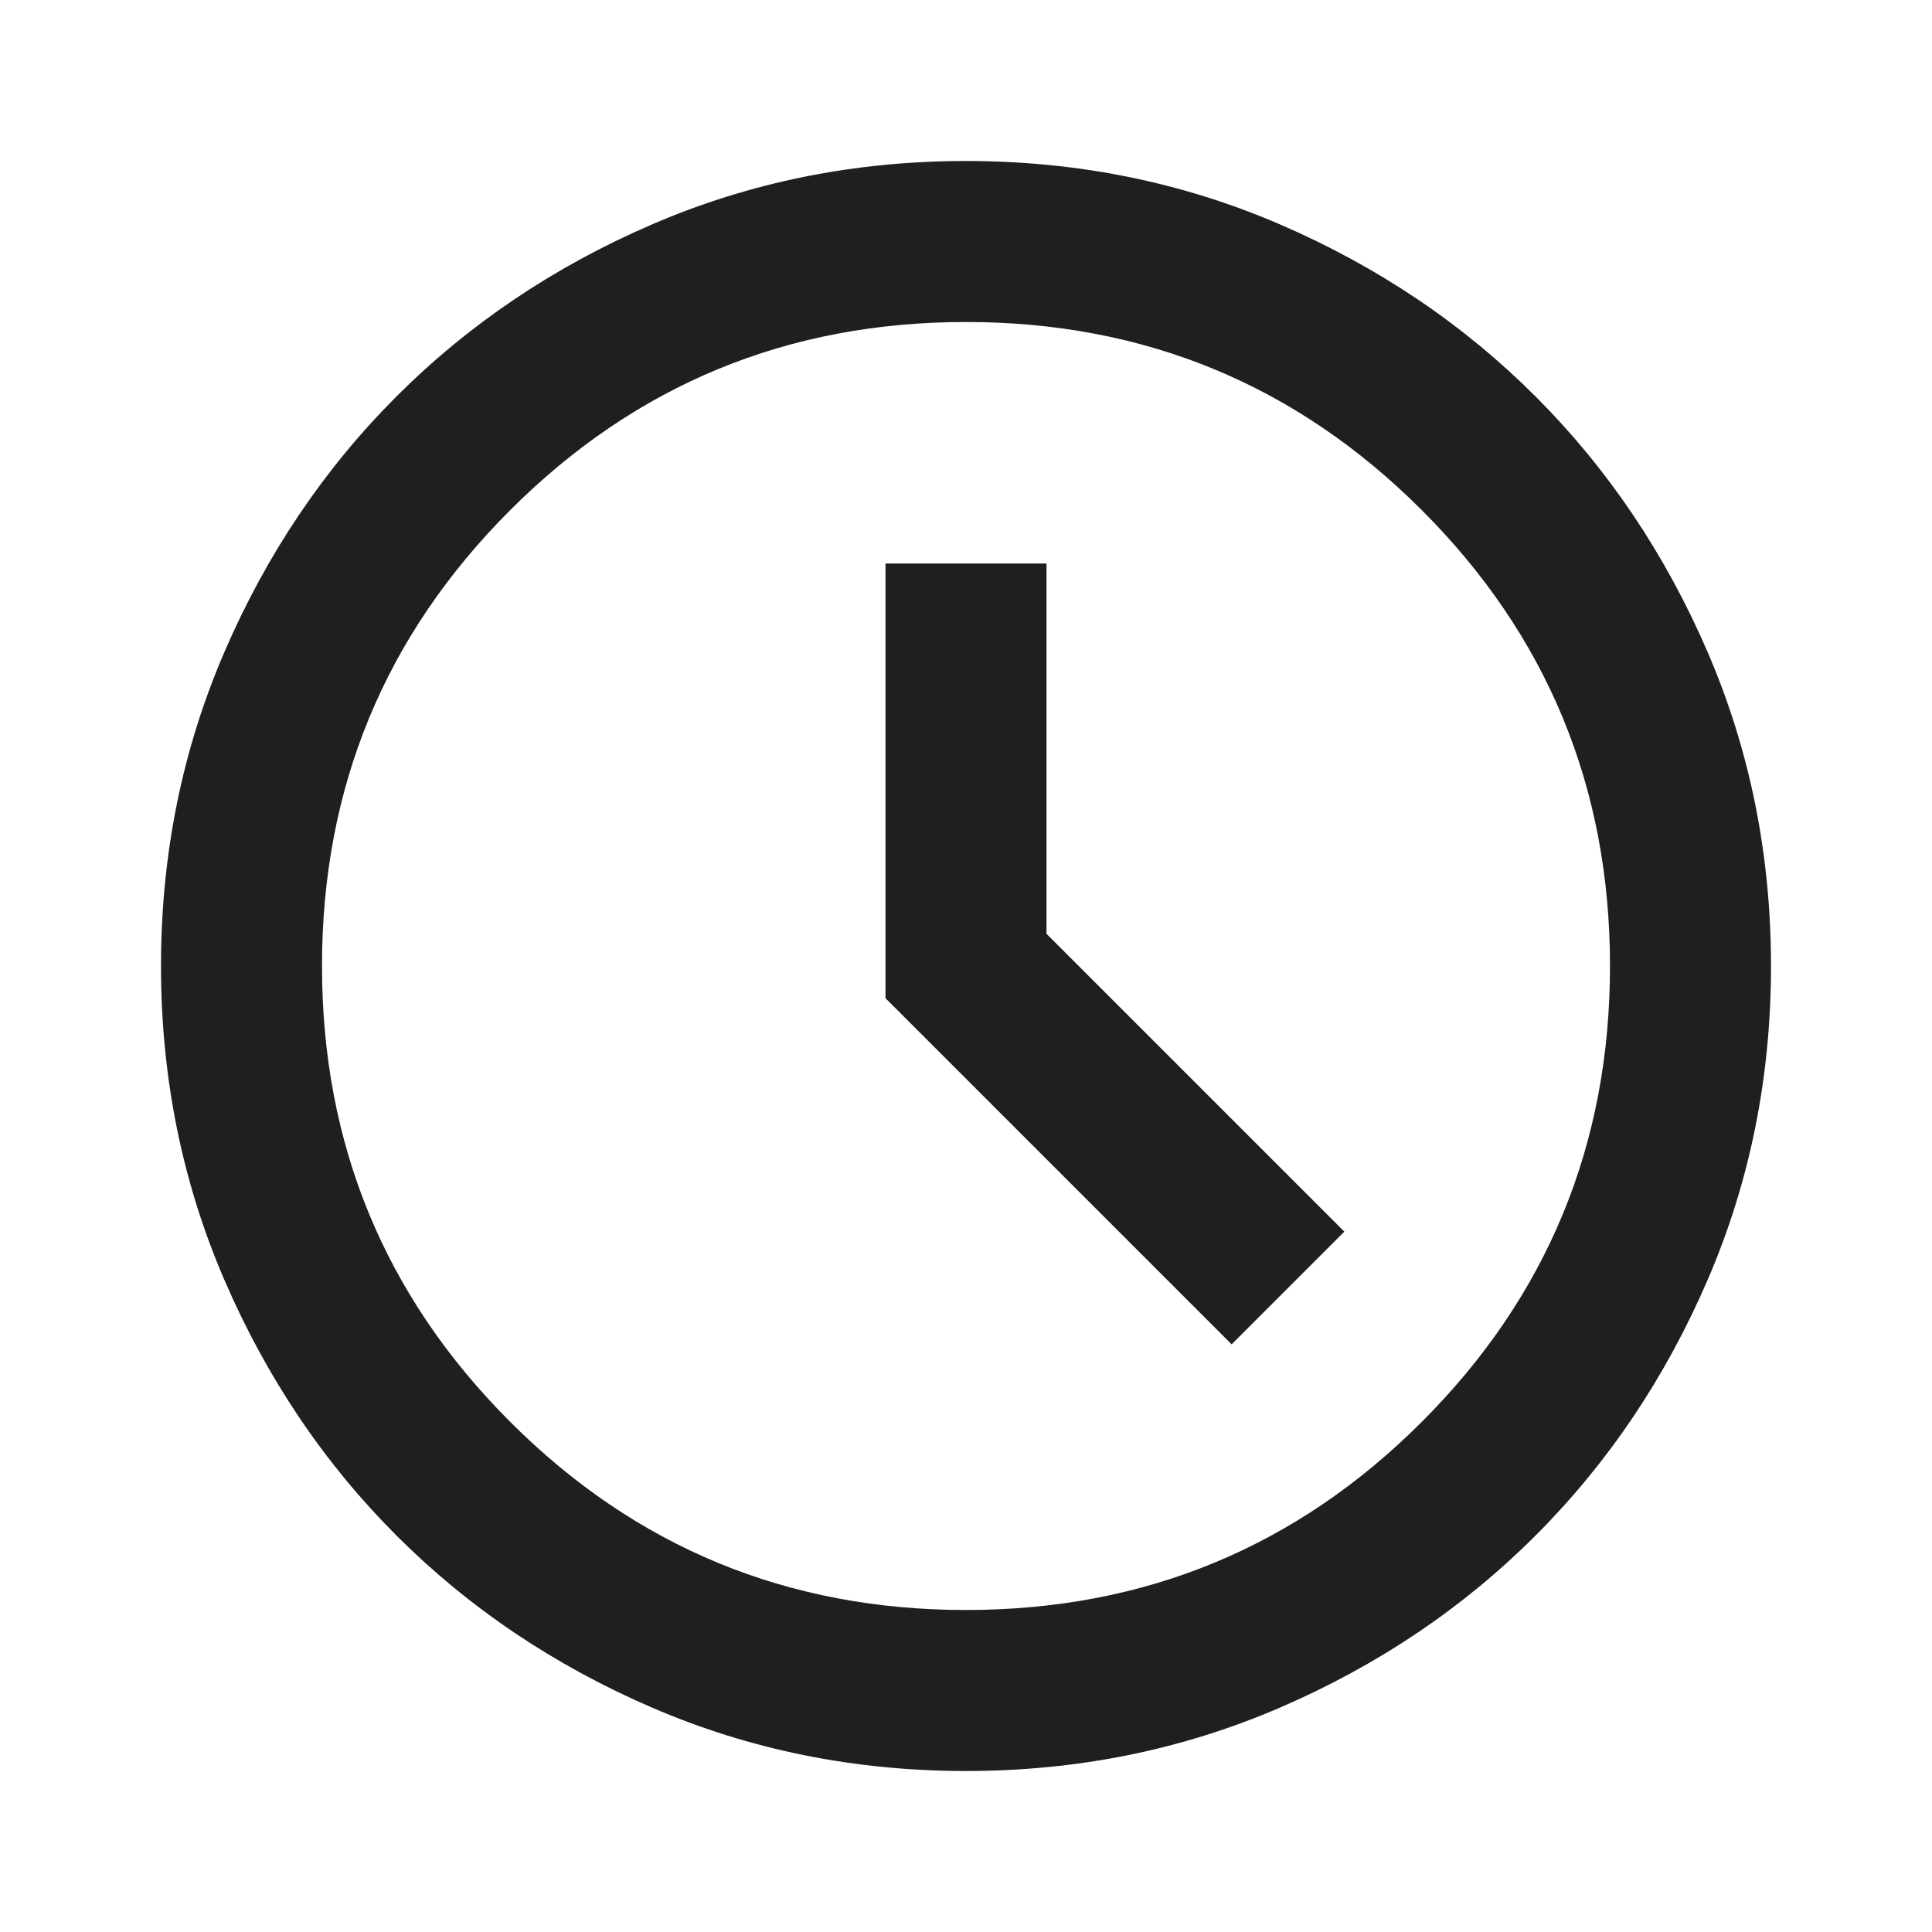
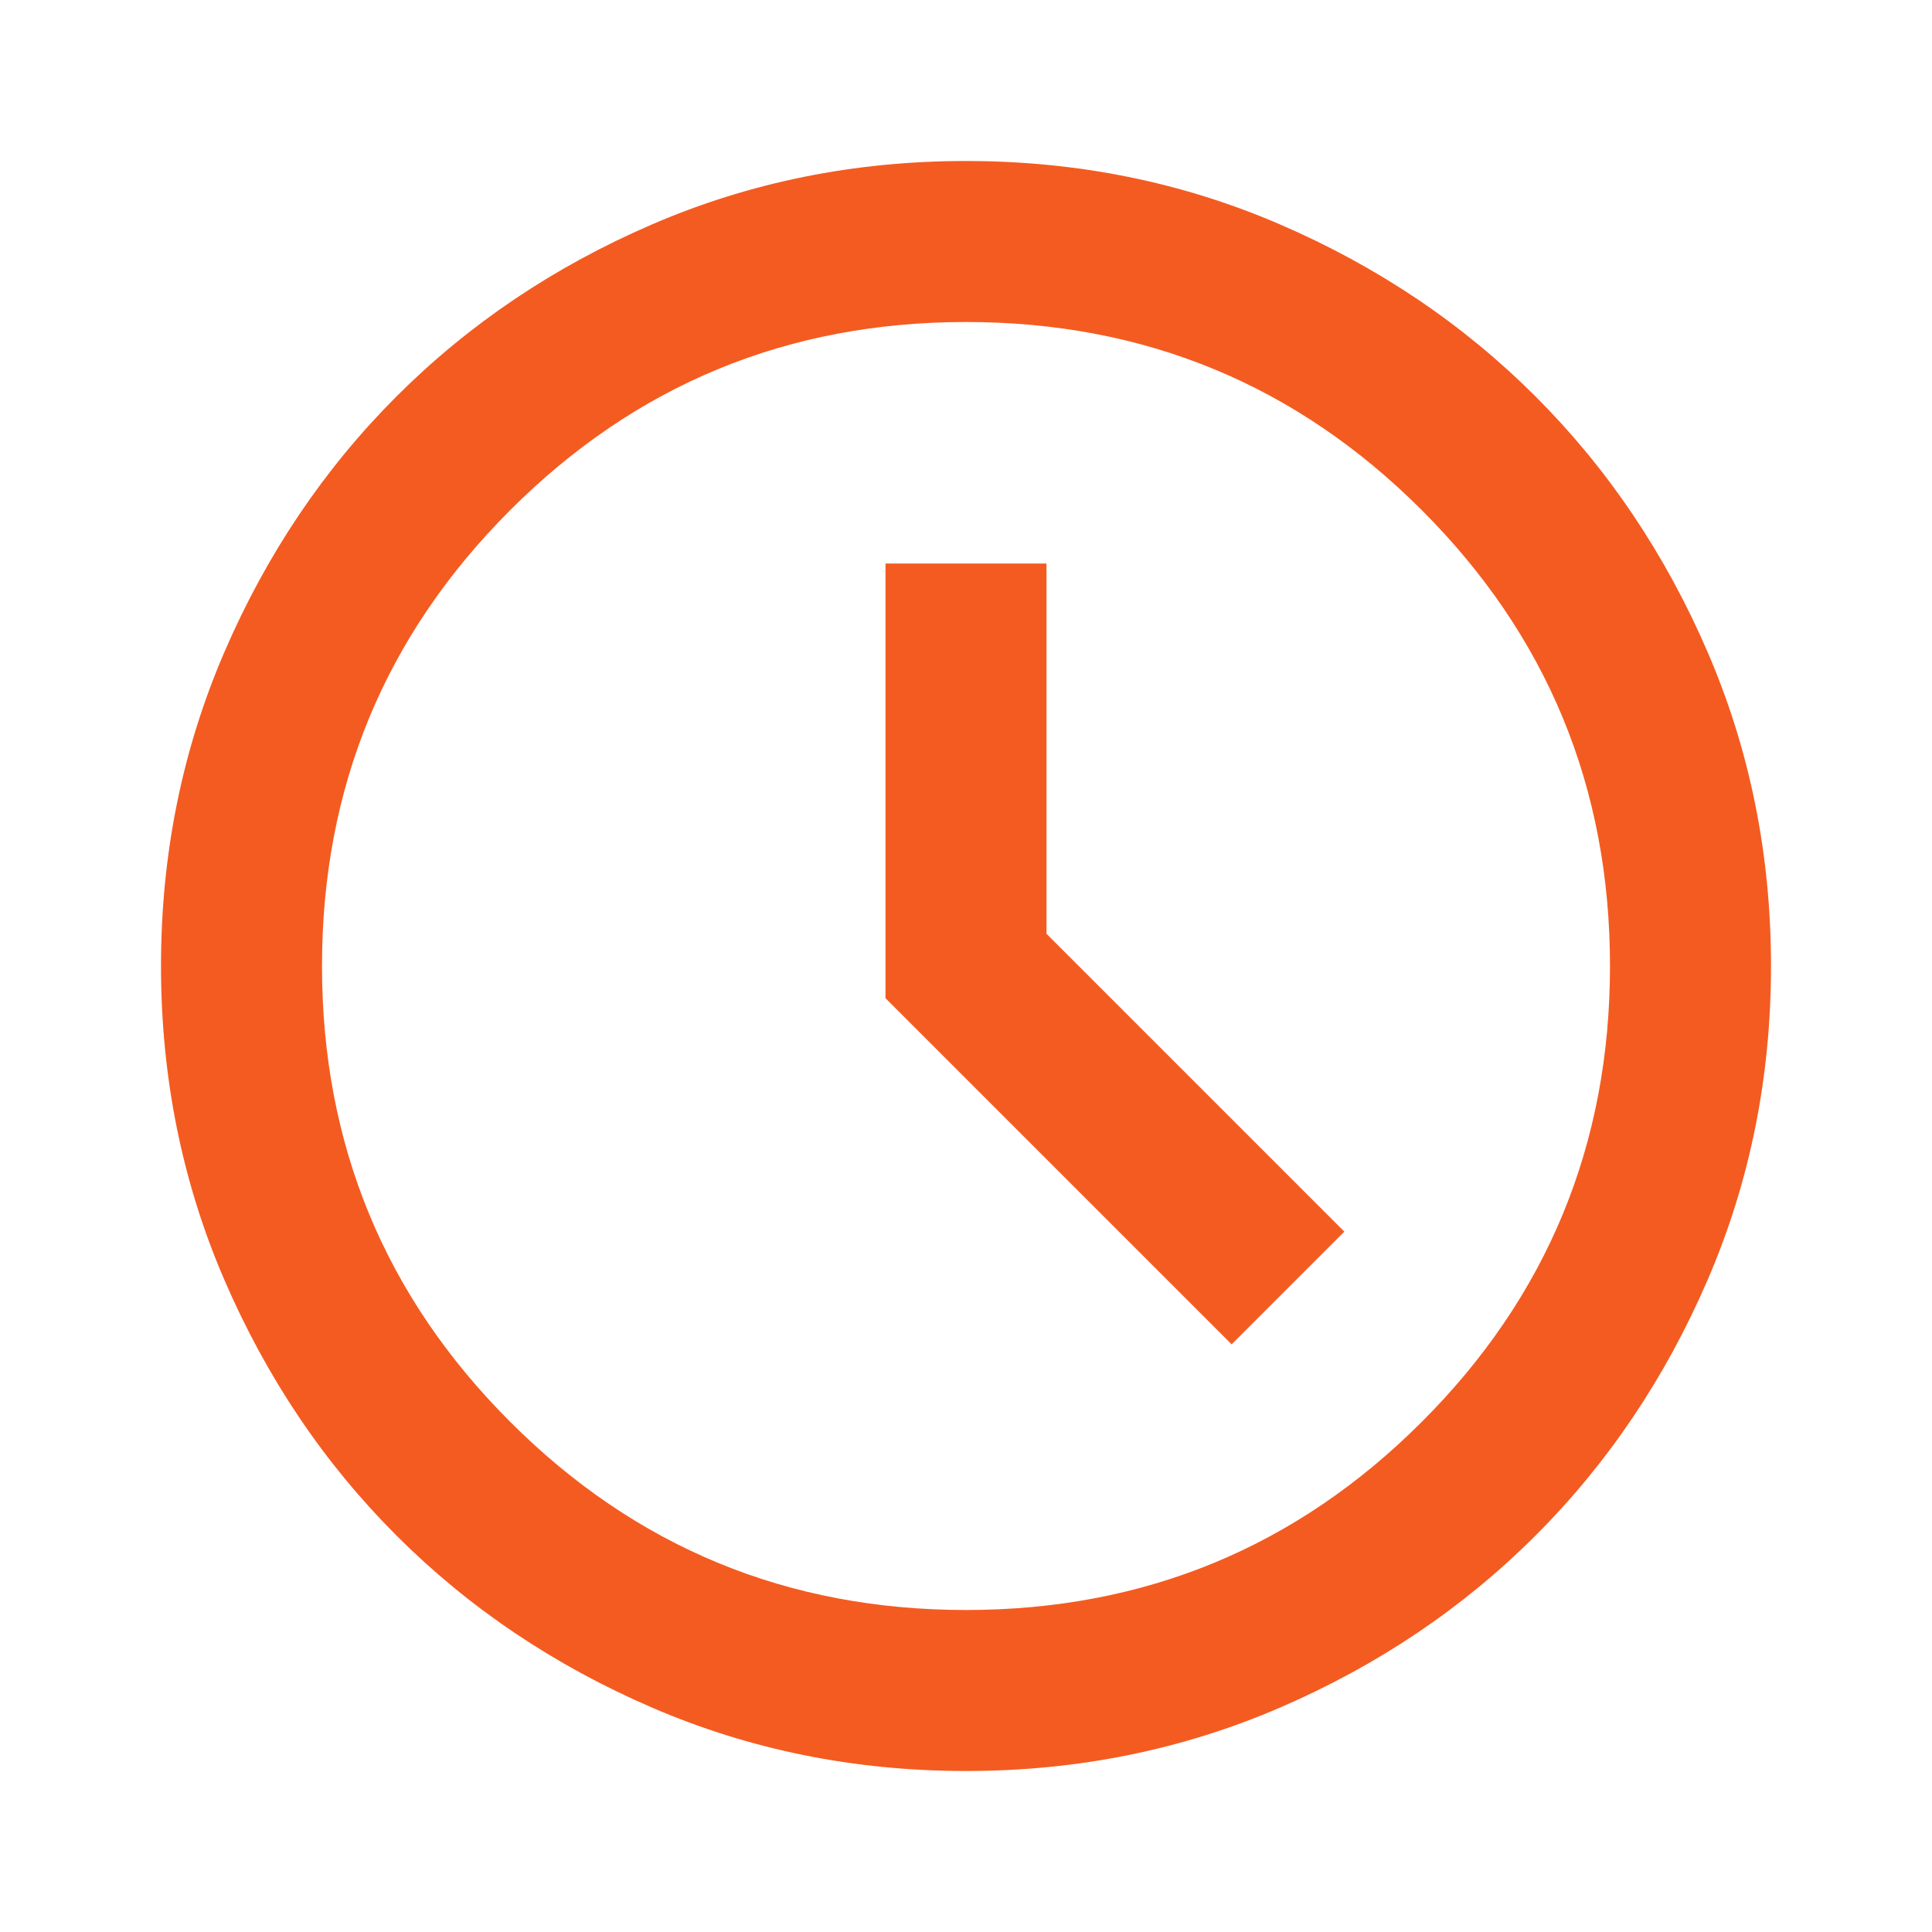
- <svg xmlns="http://www.w3.org/2000/svg" height="16px" viewBox="0 -960 960 960" width="16px" fill="#1f1f1f">
+ <svg xmlns="http://www.w3.org/2000/svg" height="16px" viewBox="0 -960 960 960" width="16px" fill="#f45b21">
  <path d="m612-292 56-56-148-148v-184h-80v216l172 172ZM480-80q-83 0-156-31.5T197-197q-54-54-85.5-127T80-480q0-83 31.5-156T197-763q54-54 127-85.5T480-880q83 0 156 31.5T763-763q54 54 85.5 127T880-480q0 83-31.5 156T763-197q-54 54-127 85.5T480-80Zm0-400Zm0 320q133 0 226.5-93.5T800-480q0-133-93.5-226.5T480-800q-133 0-226.5 93.5T160-480q0 133 93.5 226.5T480-160Z" />
</svg>
